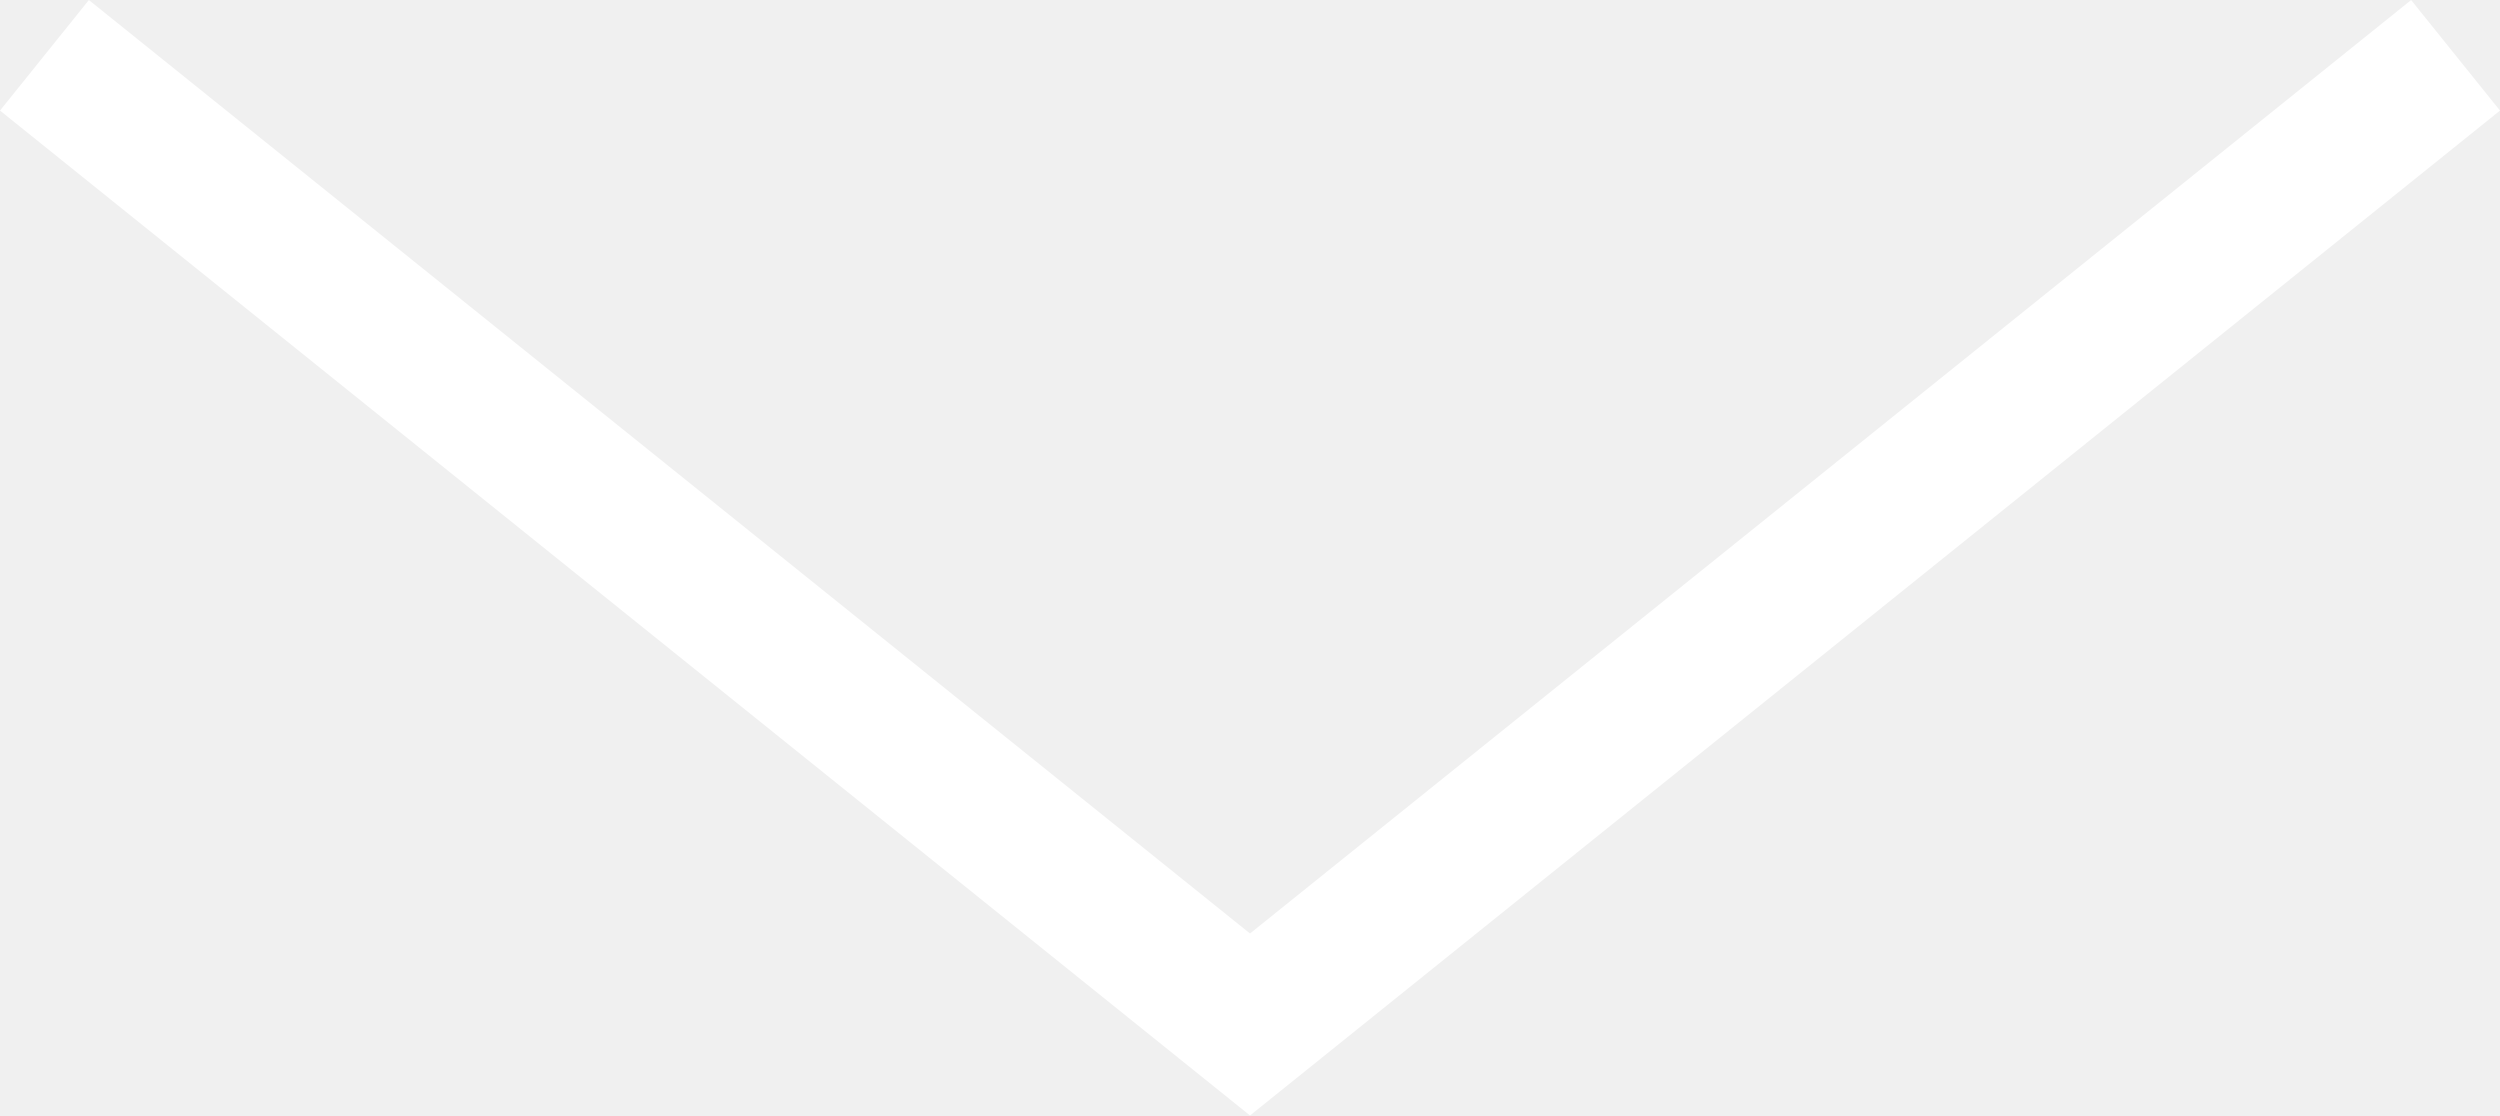
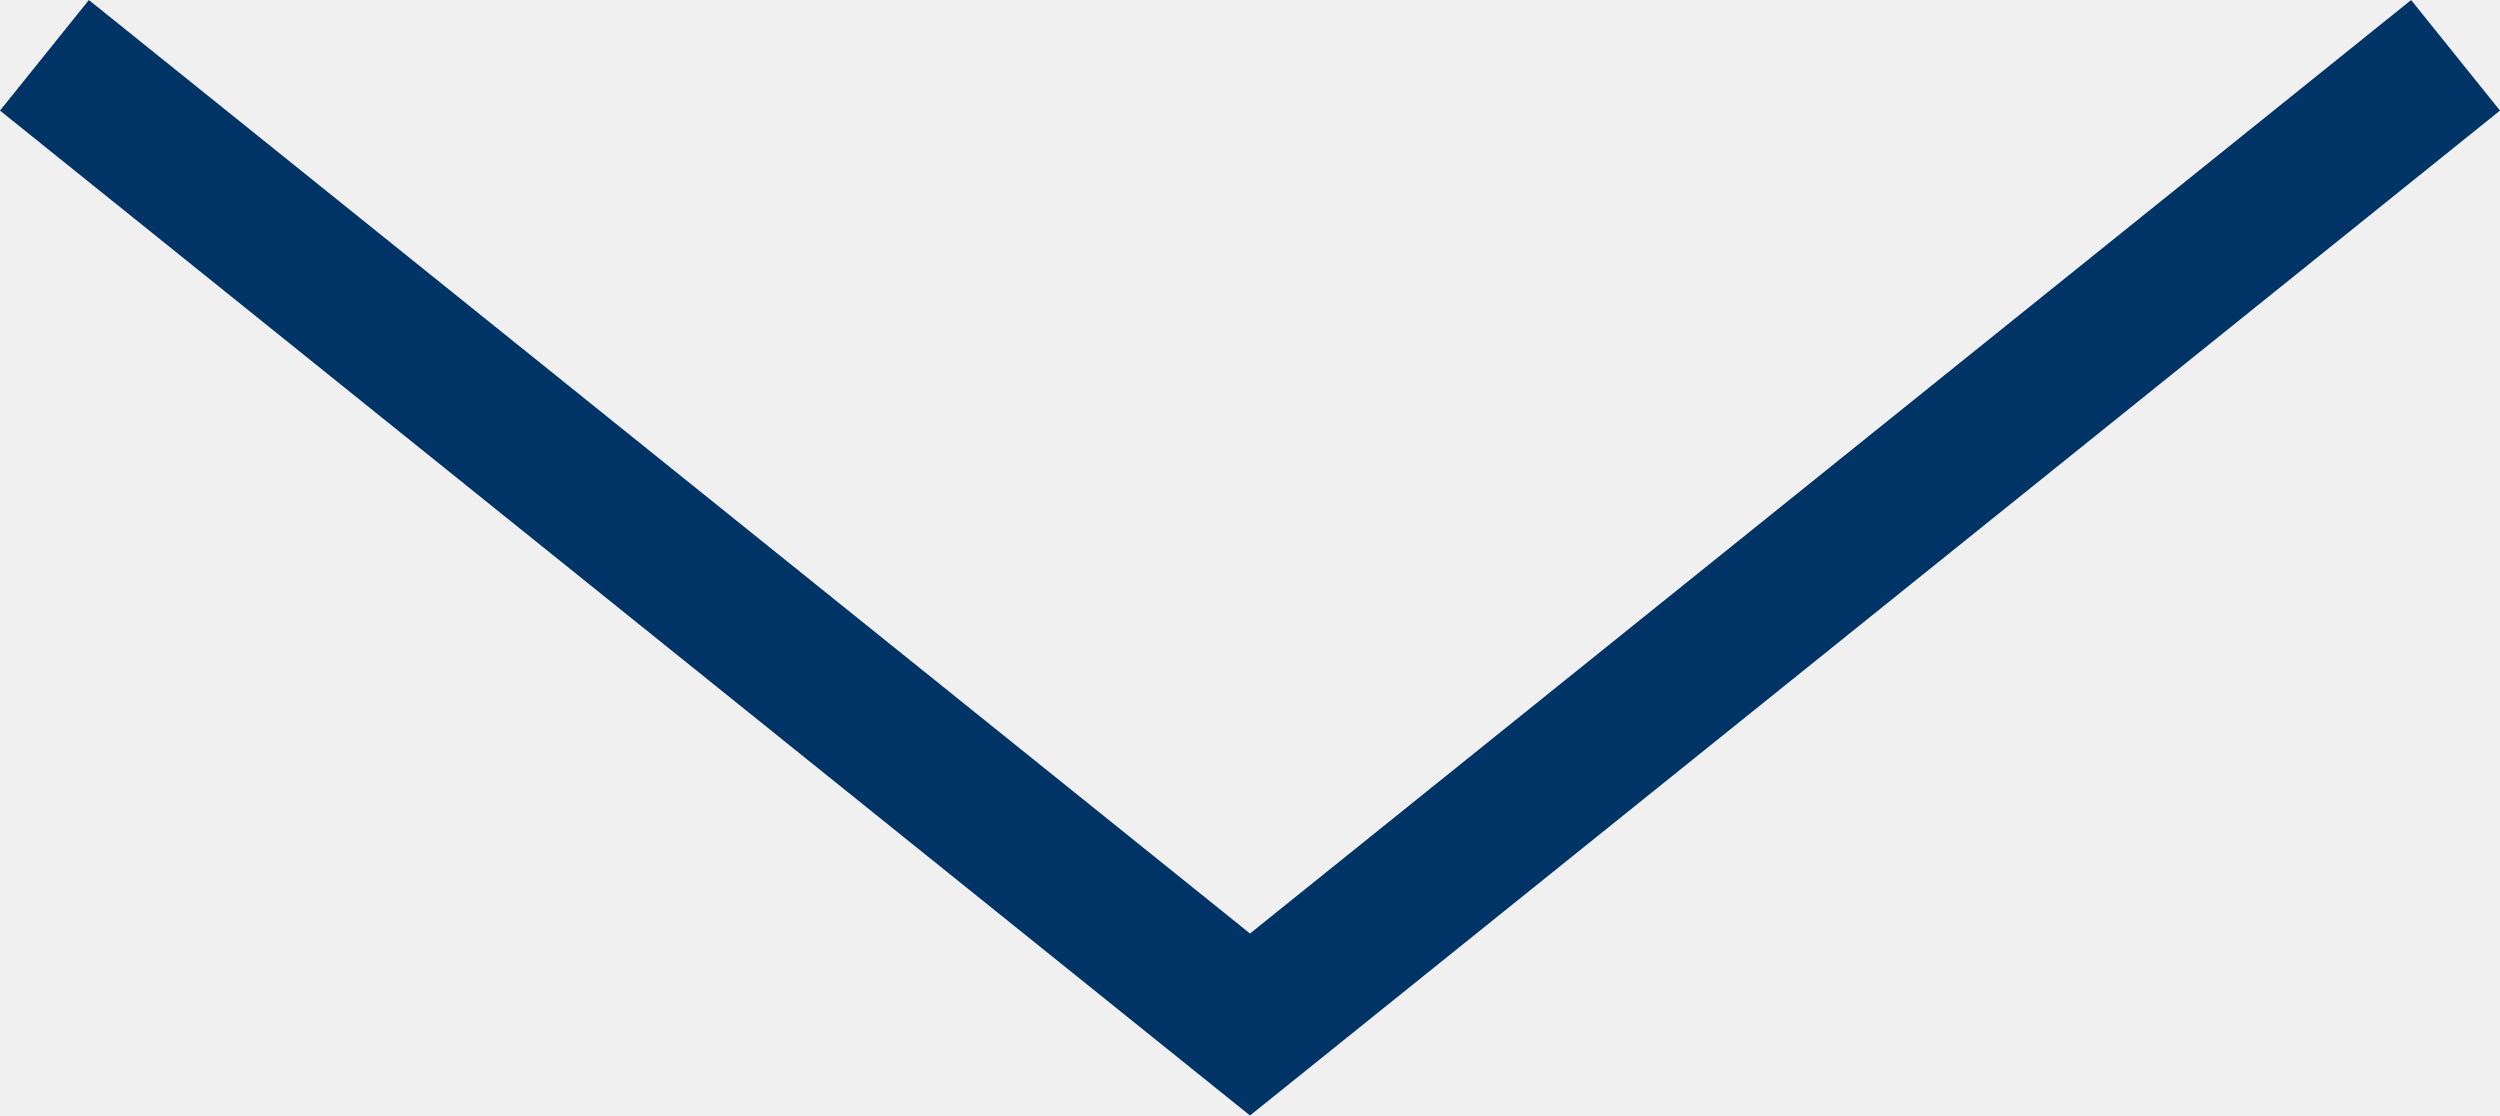
<svg xmlns="http://www.w3.org/2000/svg" viewBox="0 0 52.88 23.59">
  <defs>
-     <style>.a{fill:none;stroke:#fff;stroke-miterlimit:10;stroke-width:3px;fill-rule:evenodd;}</style>
+     <style>.a{fill:none;stroke:#003366;stroke-miterlimit:10;stroke-width:3px;fill-rule:evenodd;}</style>
  </defs>
  <path class="a" d="M50.5.5,25,21-.5.5" transform="translate(1.44 0.67)" />
</svg>
